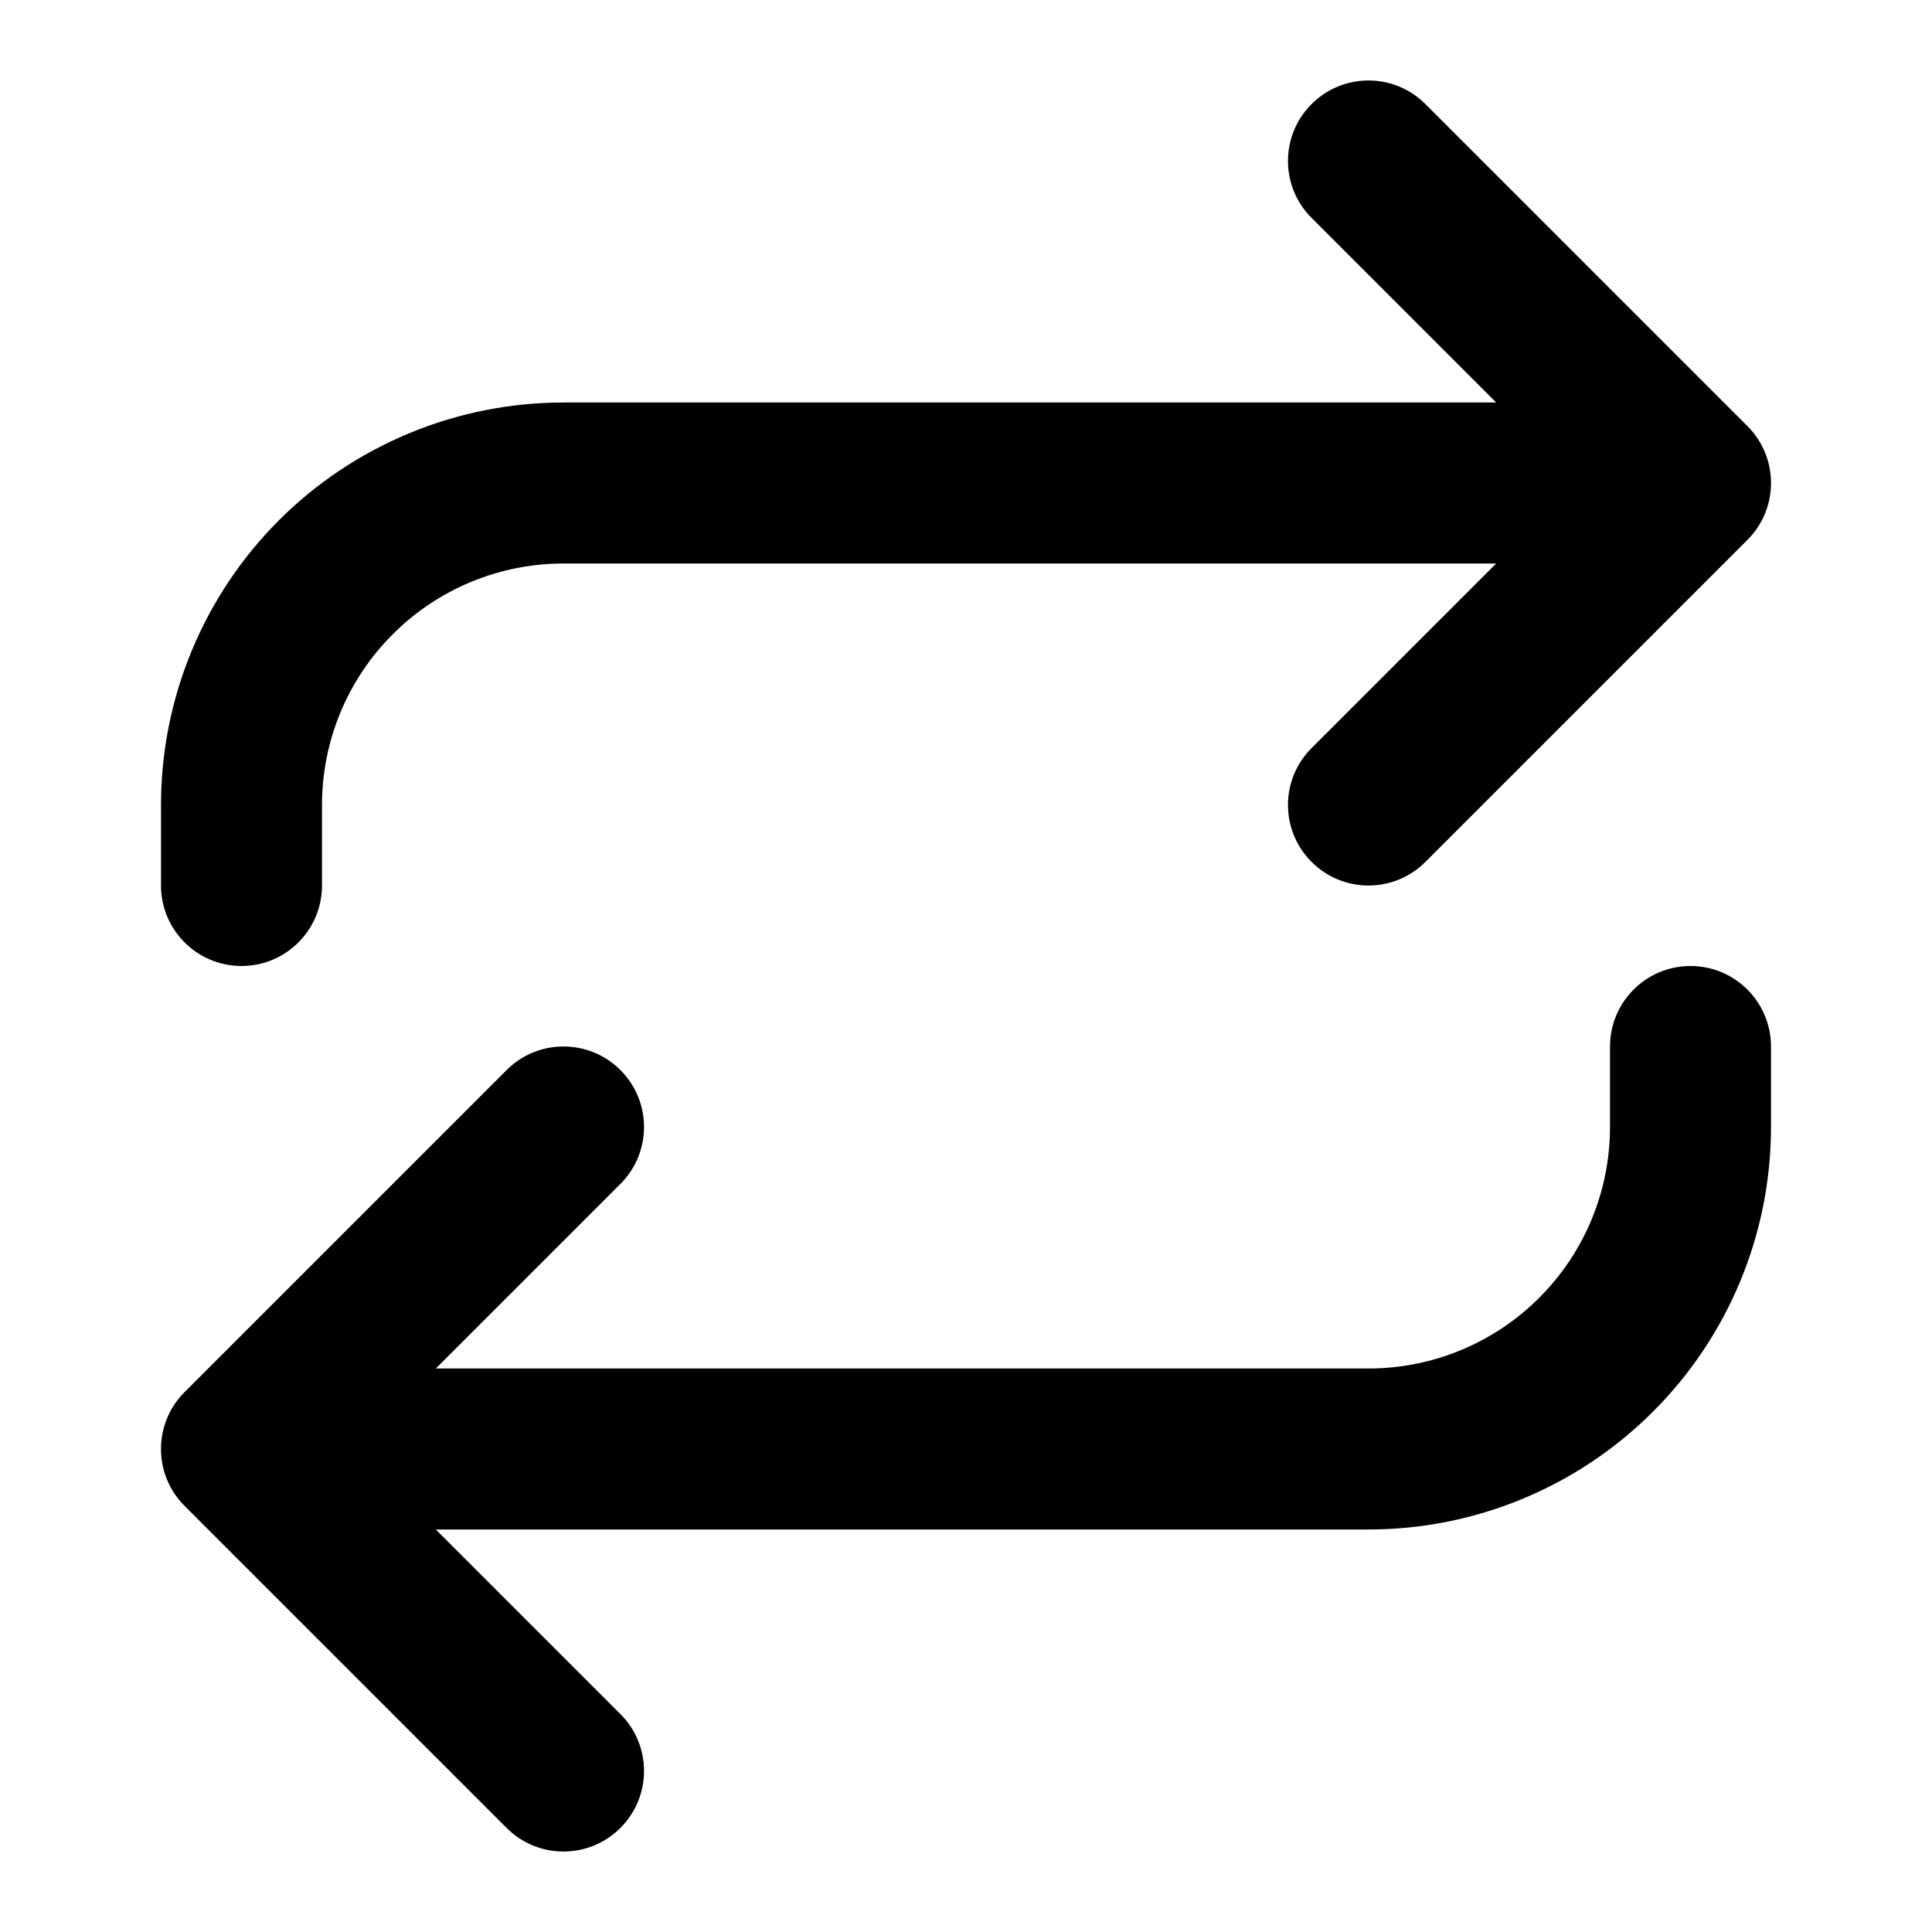
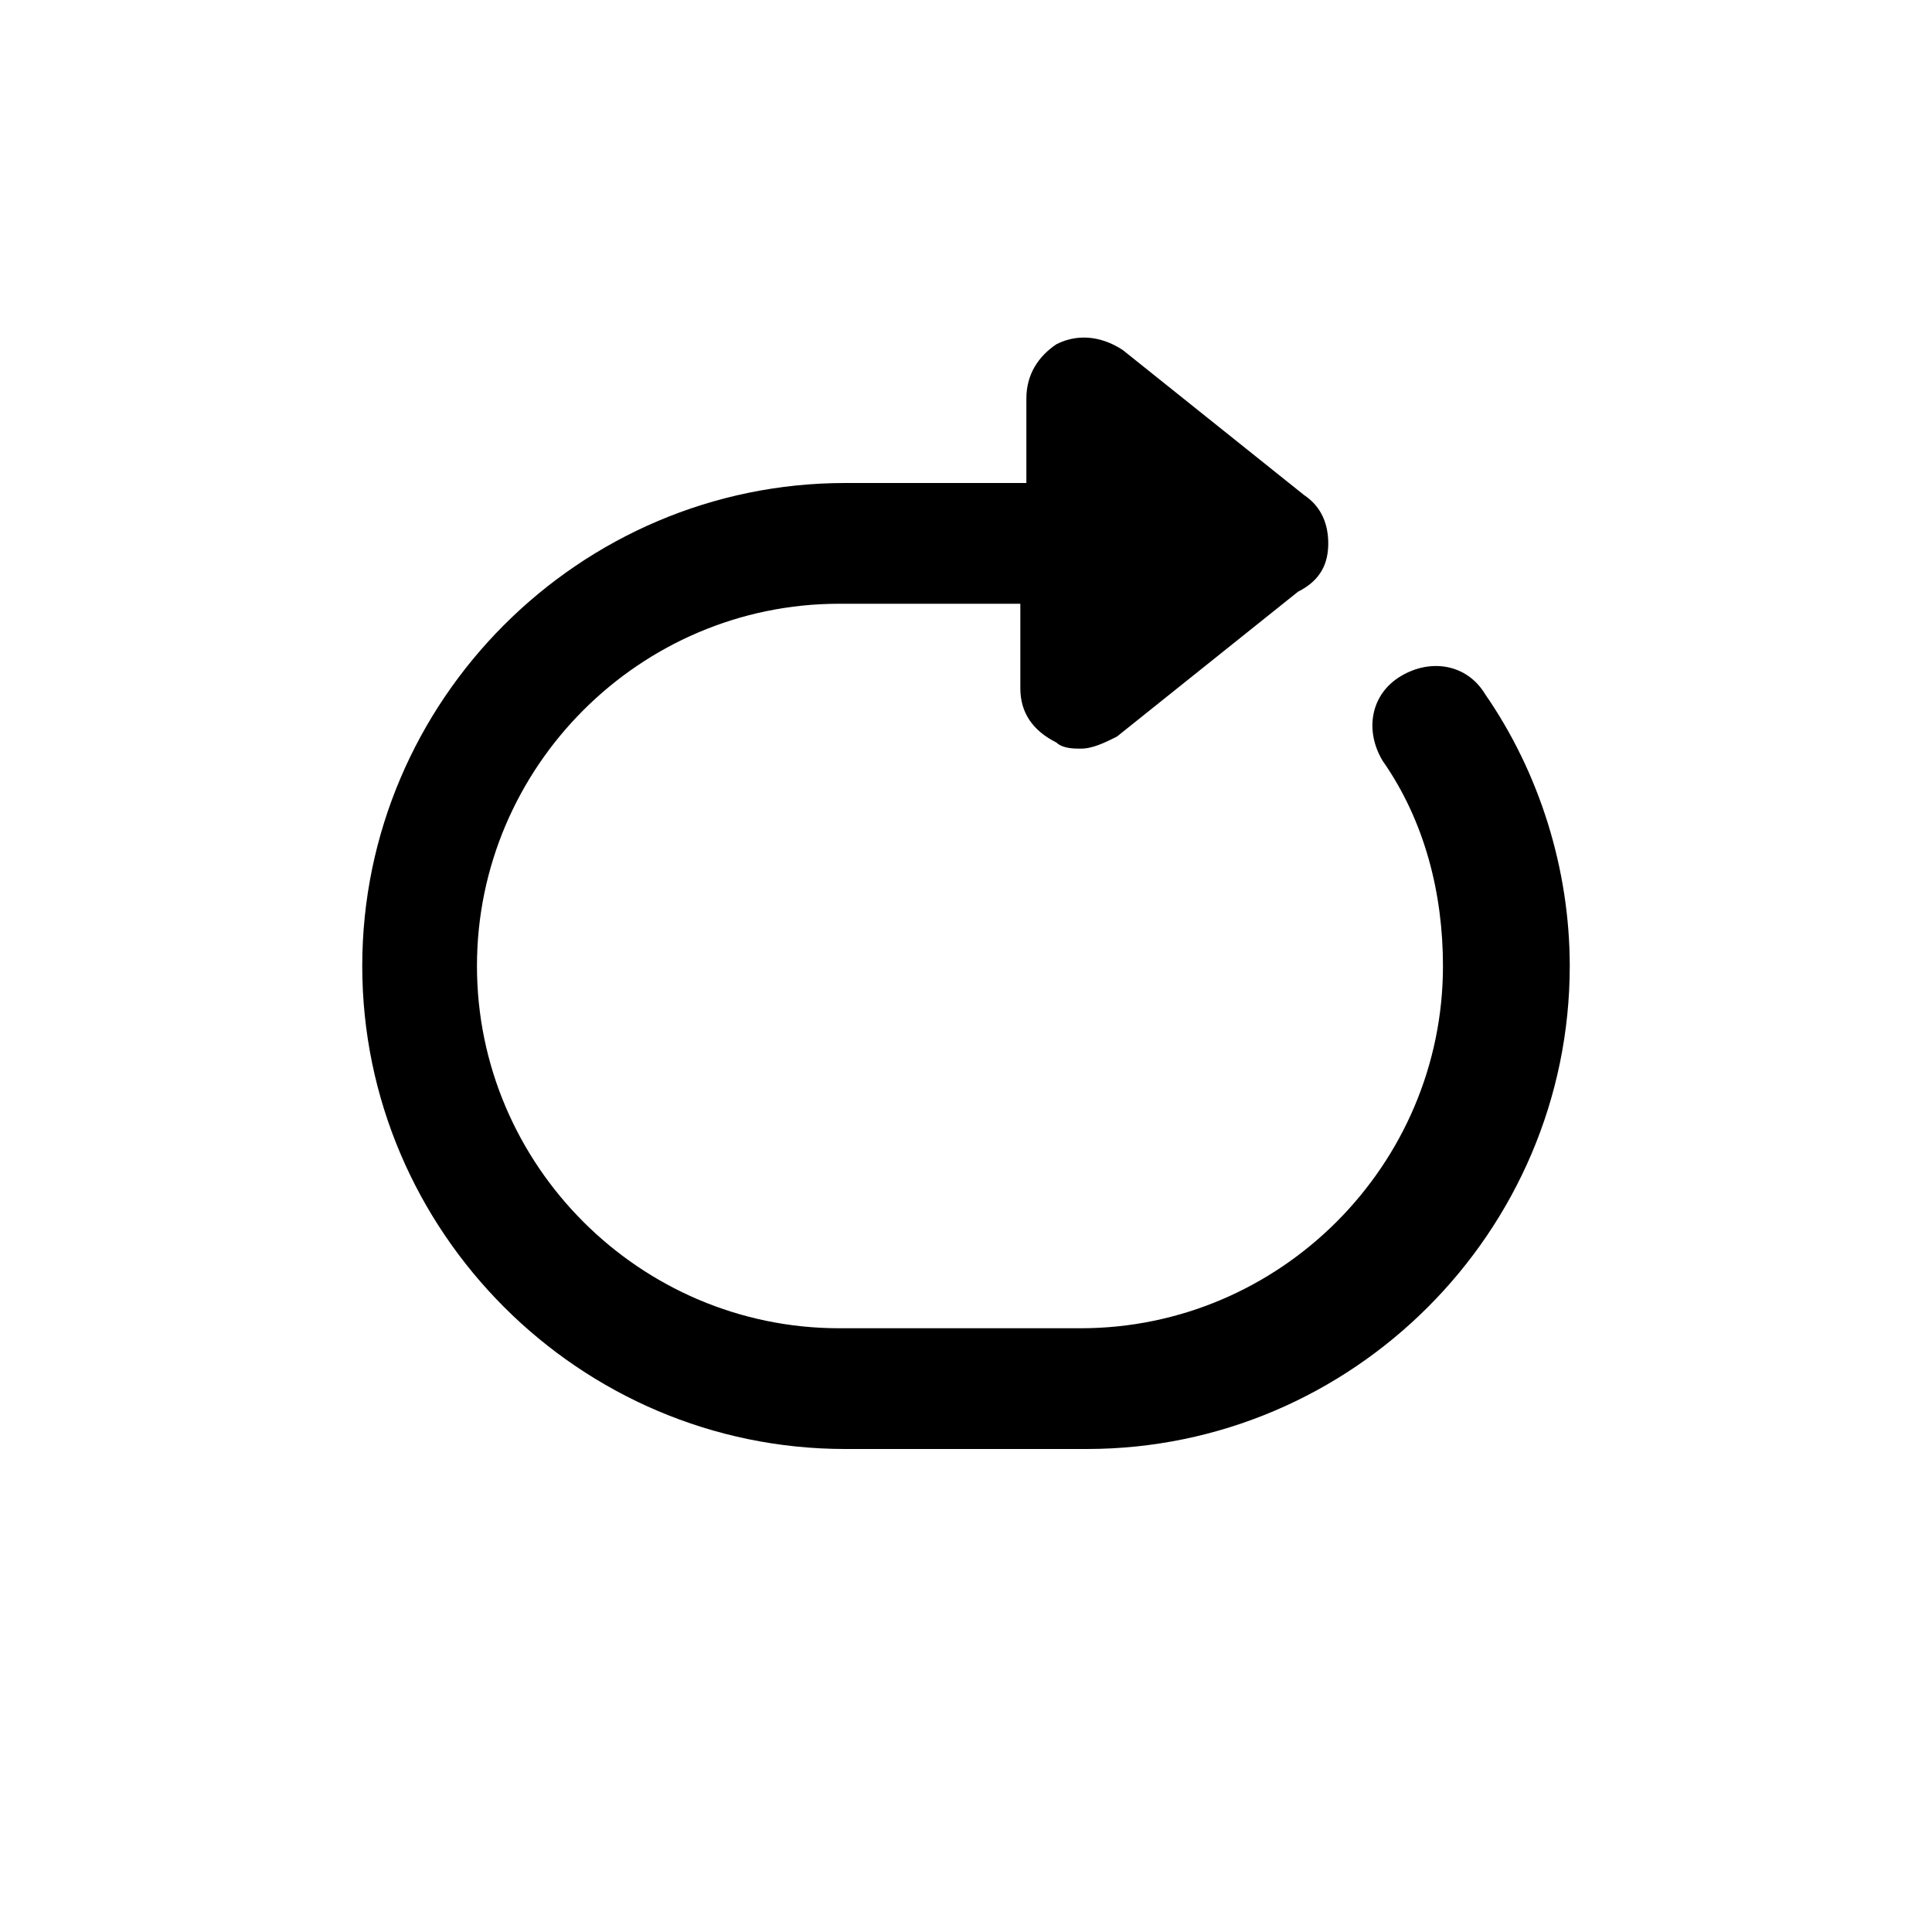
- <svg xmlns="http://www.w3.org/2000/svg" width="800px" height="800px" viewBox="0 0 24 24" fill="none">
-   <path d="M18.586 7L16.293 9.293C15.902 9.683 15.902 10.317 16.293 10.707C16.683 11.098 17.317 11.098 17.707 10.707L21.707 6.707C22.098 6.317 22.098 5.683 21.707 5.293L17.707 1.293C17.317 0.902 16.683 0.902 16.293 1.293C15.902 1.683 15.902 2.317 16.293 2.707L18.586 5H7C5.674 5 4.402 5.527 3.464 6.464C2.527 7.402 2 8.674 2 10V11C2 11.552 2.448 12 3 12C3.552 12 4 11.552 4 11V10C4 9.204 4.316 8.441 4.879 7.879C5.441 7.316 6.204 7 7 7H18.586Z" fill="#000000" />
-   <path d="M7.707 14.707C8.098 14.317 8.098 13.683 7.707 13.293C7.317 12.902 6.683 12.902 6.293 13.293L2.293 17.293C1.902 17.683 1.902 18.317 2.293 18.707L6.293 22.707C6.683 23.098 7.317 23.098 7.707 22.707C8.098 22.317 8.098 21.683 7.707 21.293L5.414 19H17C18.326 19 19.598 18.473 20.535 17.535C21.473 16.598 22 15.326 22 14V13C22 12.448 21.552 12 21 12C20.448 12 20 12.448 20 13V14C20 14.796 19.684 15.559 19.121 16.121C18.559 16.684 17.796 17 17 17H5.414L7.707 14.707Z" fill="#000000" />
+ <svg xmlns="http://www.w3.org/2000/svg" fill="#000000" height="800px" width="800px" version="1.1" id="Icons" viewBox="0 0 32 32" xml:space="preserve">
+   <path d="M24.6,11.5c-0.3-0.5-0.9-0.6-1.4-0.3c-0.5,0.3-0.6,0.9-0.3,1.4c0.7,1,1,2.2,1,3.4c0,3.3-2.7,6-6,6h-4c-3.3,0-6-2.7-6-6  s2.7-6,6-6h3v1.4c0,0.4,0.2,0.7,0.6,0.9c0.1,0.1,0.3,0.1,0.4,0.1c0.2,0,0.4-0.1,0.6-0.2l3-2.4C21.9,9.6,22,9.3,22,9  s-0.1-0.6-0.4-0.8l-3-2.4c-0.3-0.2-0.7-0.3-1.1-0.1C17.2,5.9,17,6.2,17,6.6V8h-3c-4.4,0-8,3.6-8,8s3.6,8,8,8h4c4.4,0,8-3.6,8-8  C26,14.4,25.5,12.8,24.6,11.5z" />
</svg>
